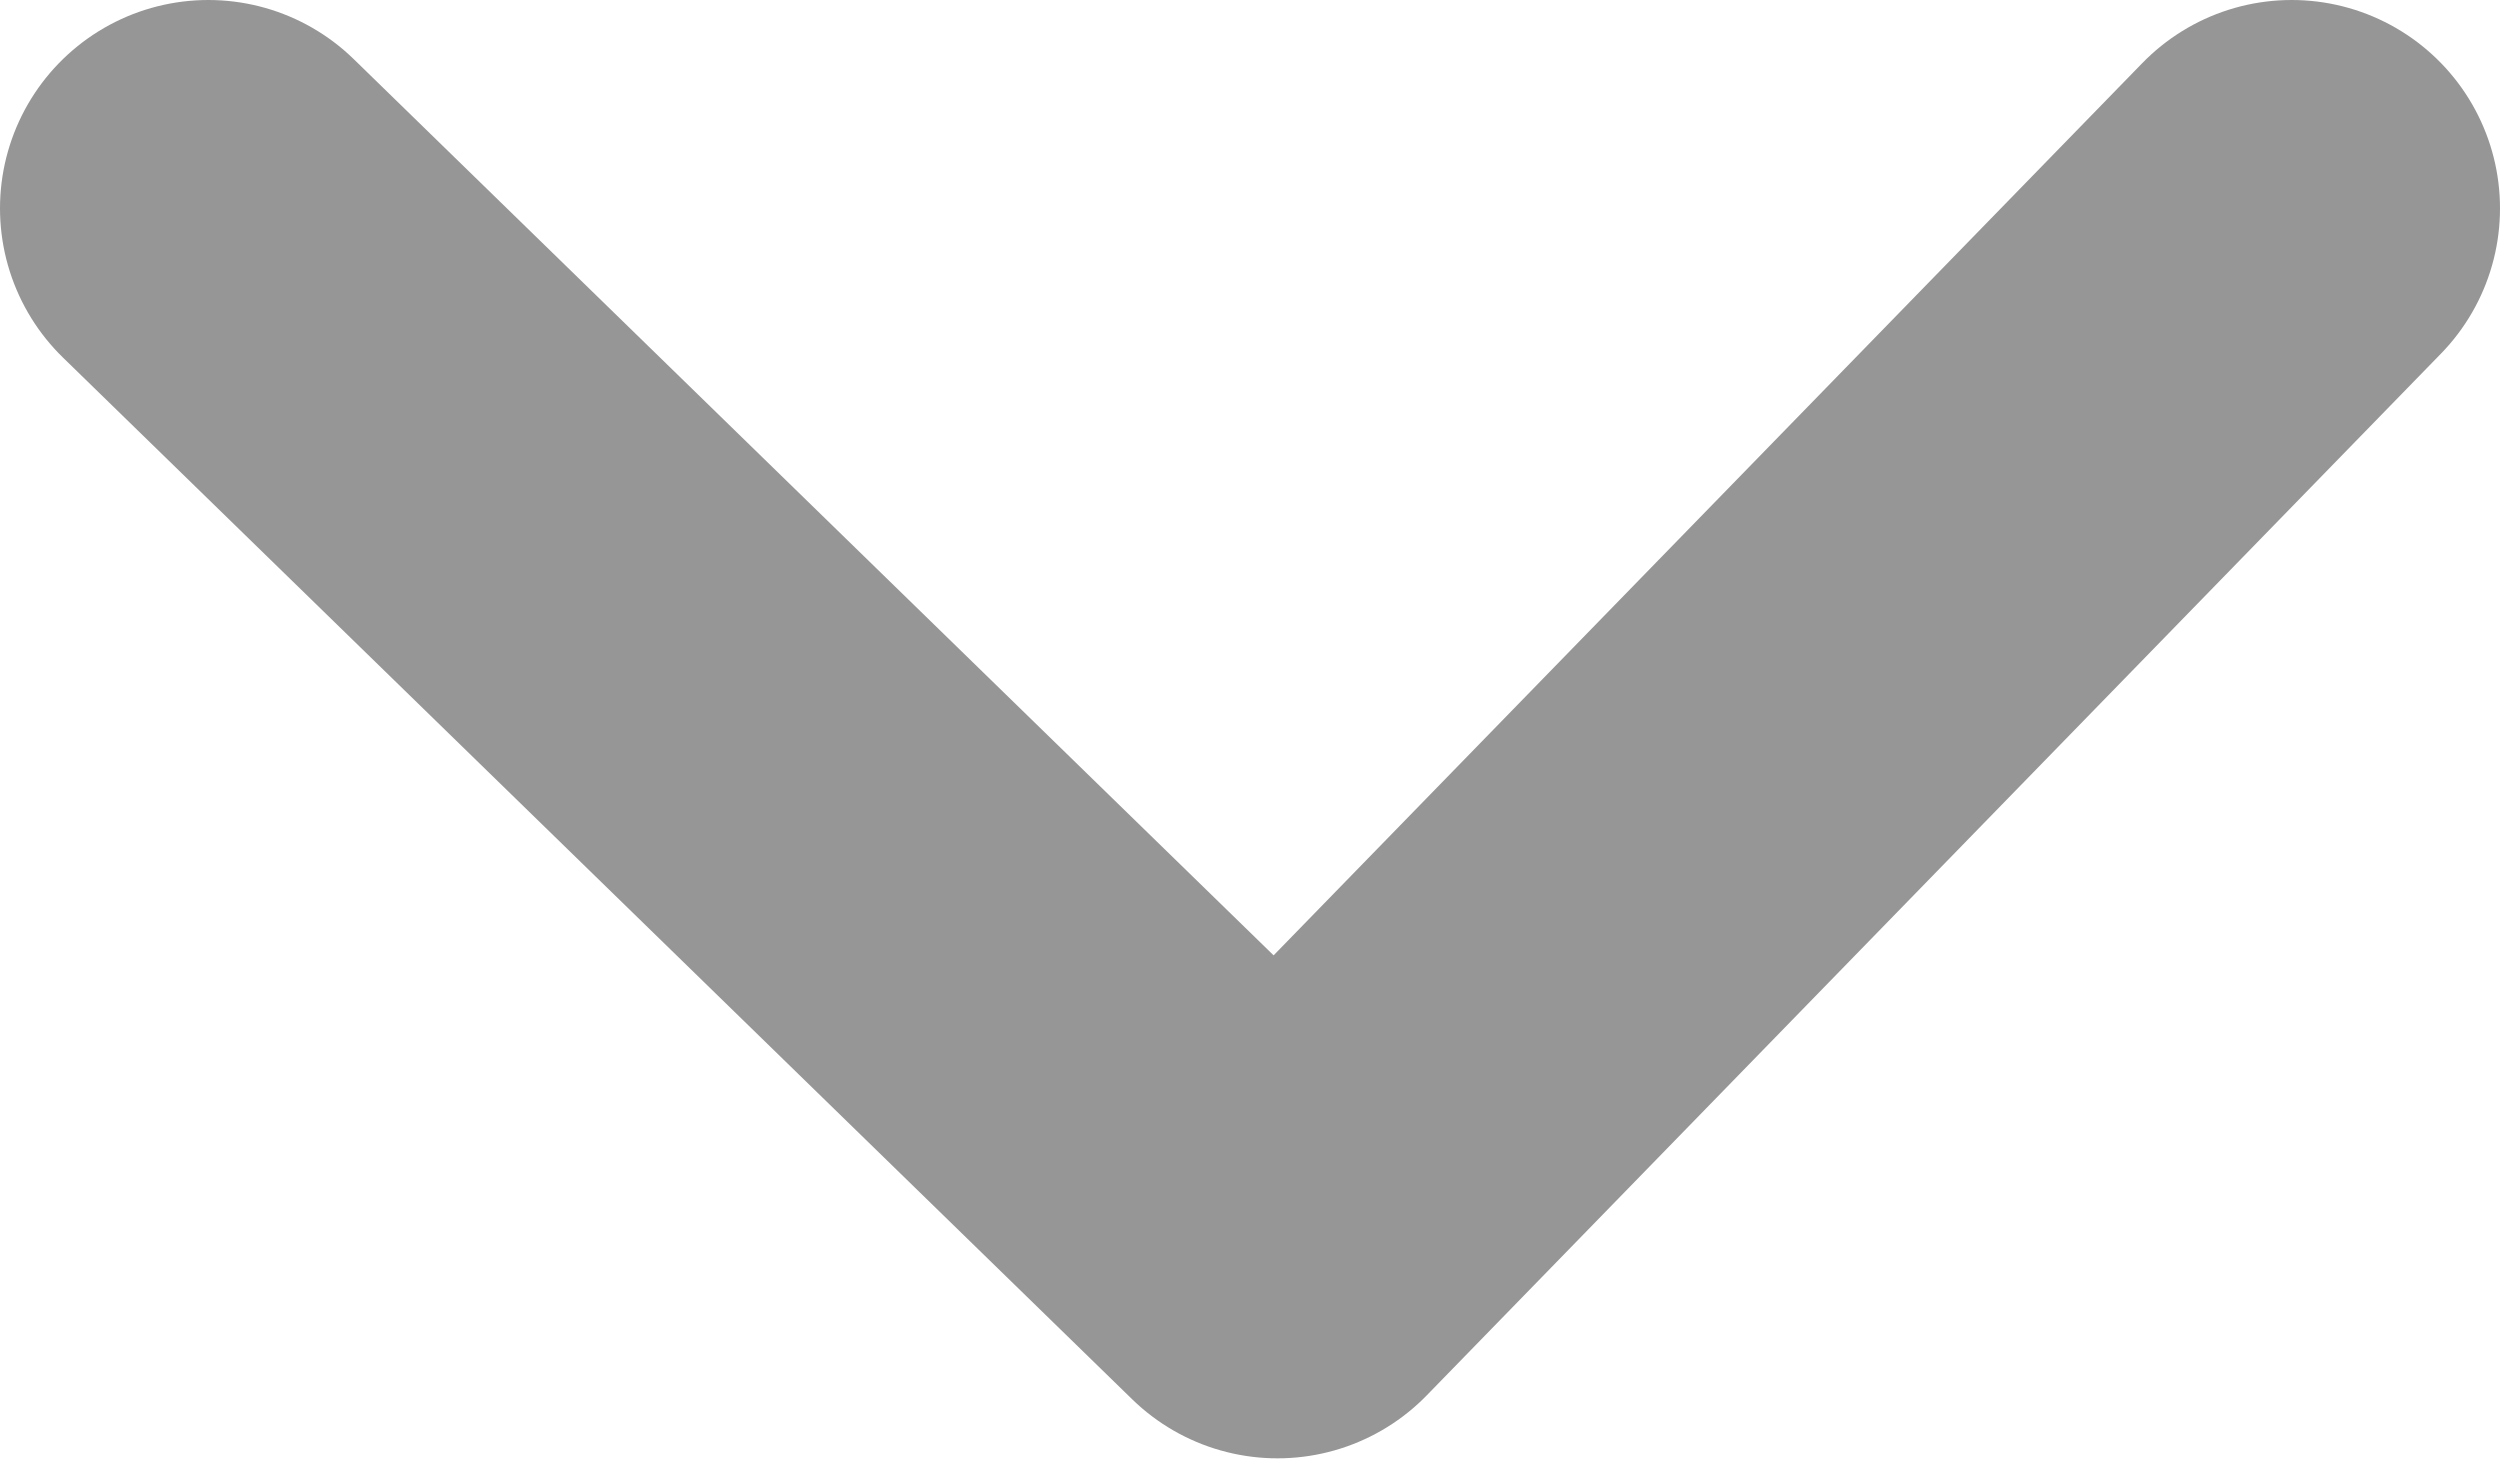
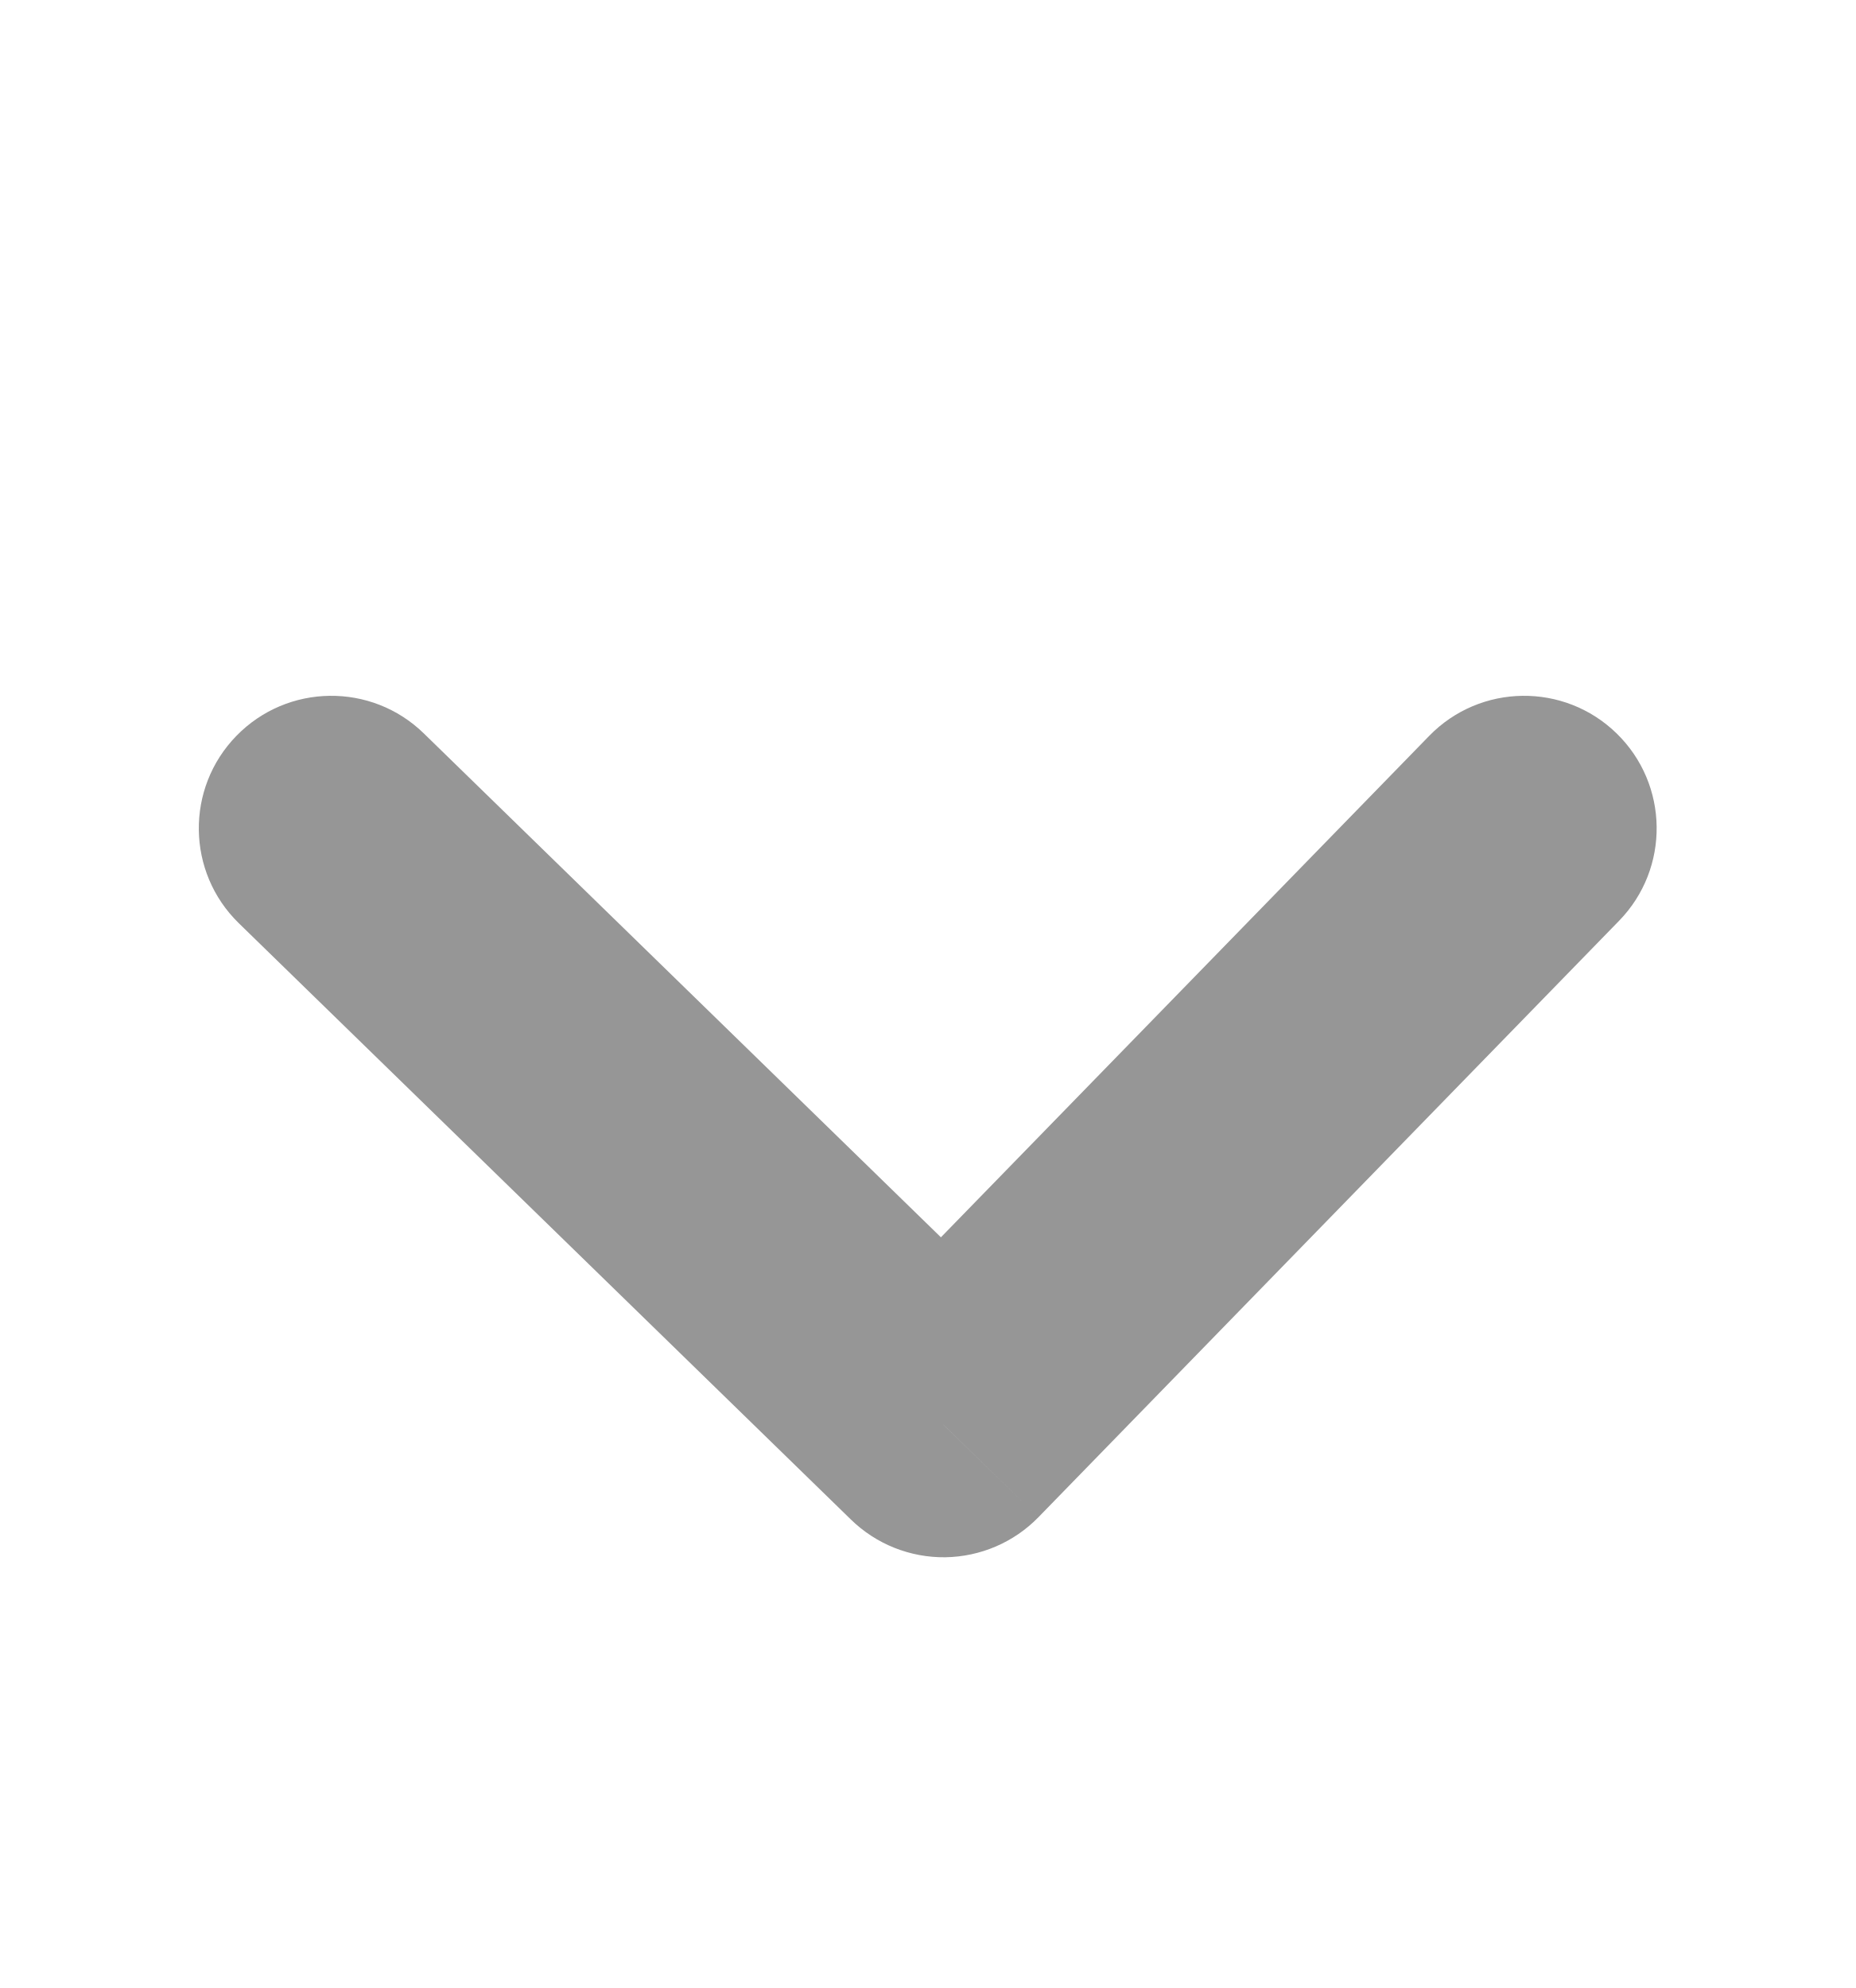
- <svg xmlns="http://www.w3.org/2000/svg" width="12" height="7" viewBox="0 0 12 7" fill="none">
-   <path d="M1 1L6.132 6L11 1" stroke="#969696" stroke-width="2" stroke-linecap="round" stroke-linejoin="round" />
+ <svg xmlns="http://www.w3.org/2000/svg" width="14" height="15" viewBox="0 0 14 15" fill="none">
+   <path d="M3.198 5.534C2.802 5.148 2.169 5.157 1.784 5.552C1.398 5.948 1.407 6.581 1.802 6.966L3.198 5.534ZM7.118 10.75L6.421 11.466C6.611 11.651 6.866 11.753 7.132 11.75C7.397 11.746 7.65 11.638 7.835 11.448L7.118 10.75ZM12.216 6.948C12.602 6.552 12.593 5.919 12.198 5.534C11.802 5.148 11.169 5.157 10.784 5.552L12.216 6.948ZM1.802 6.966L6.421 11.466L7.816 10.034L3.198 5.534L1.802 6.966ZM7.835 11.448L12.216 6.948L10.784 5.552L6.402 10.052L7.835 11.448Z" fill="#969696" />
</svg>
